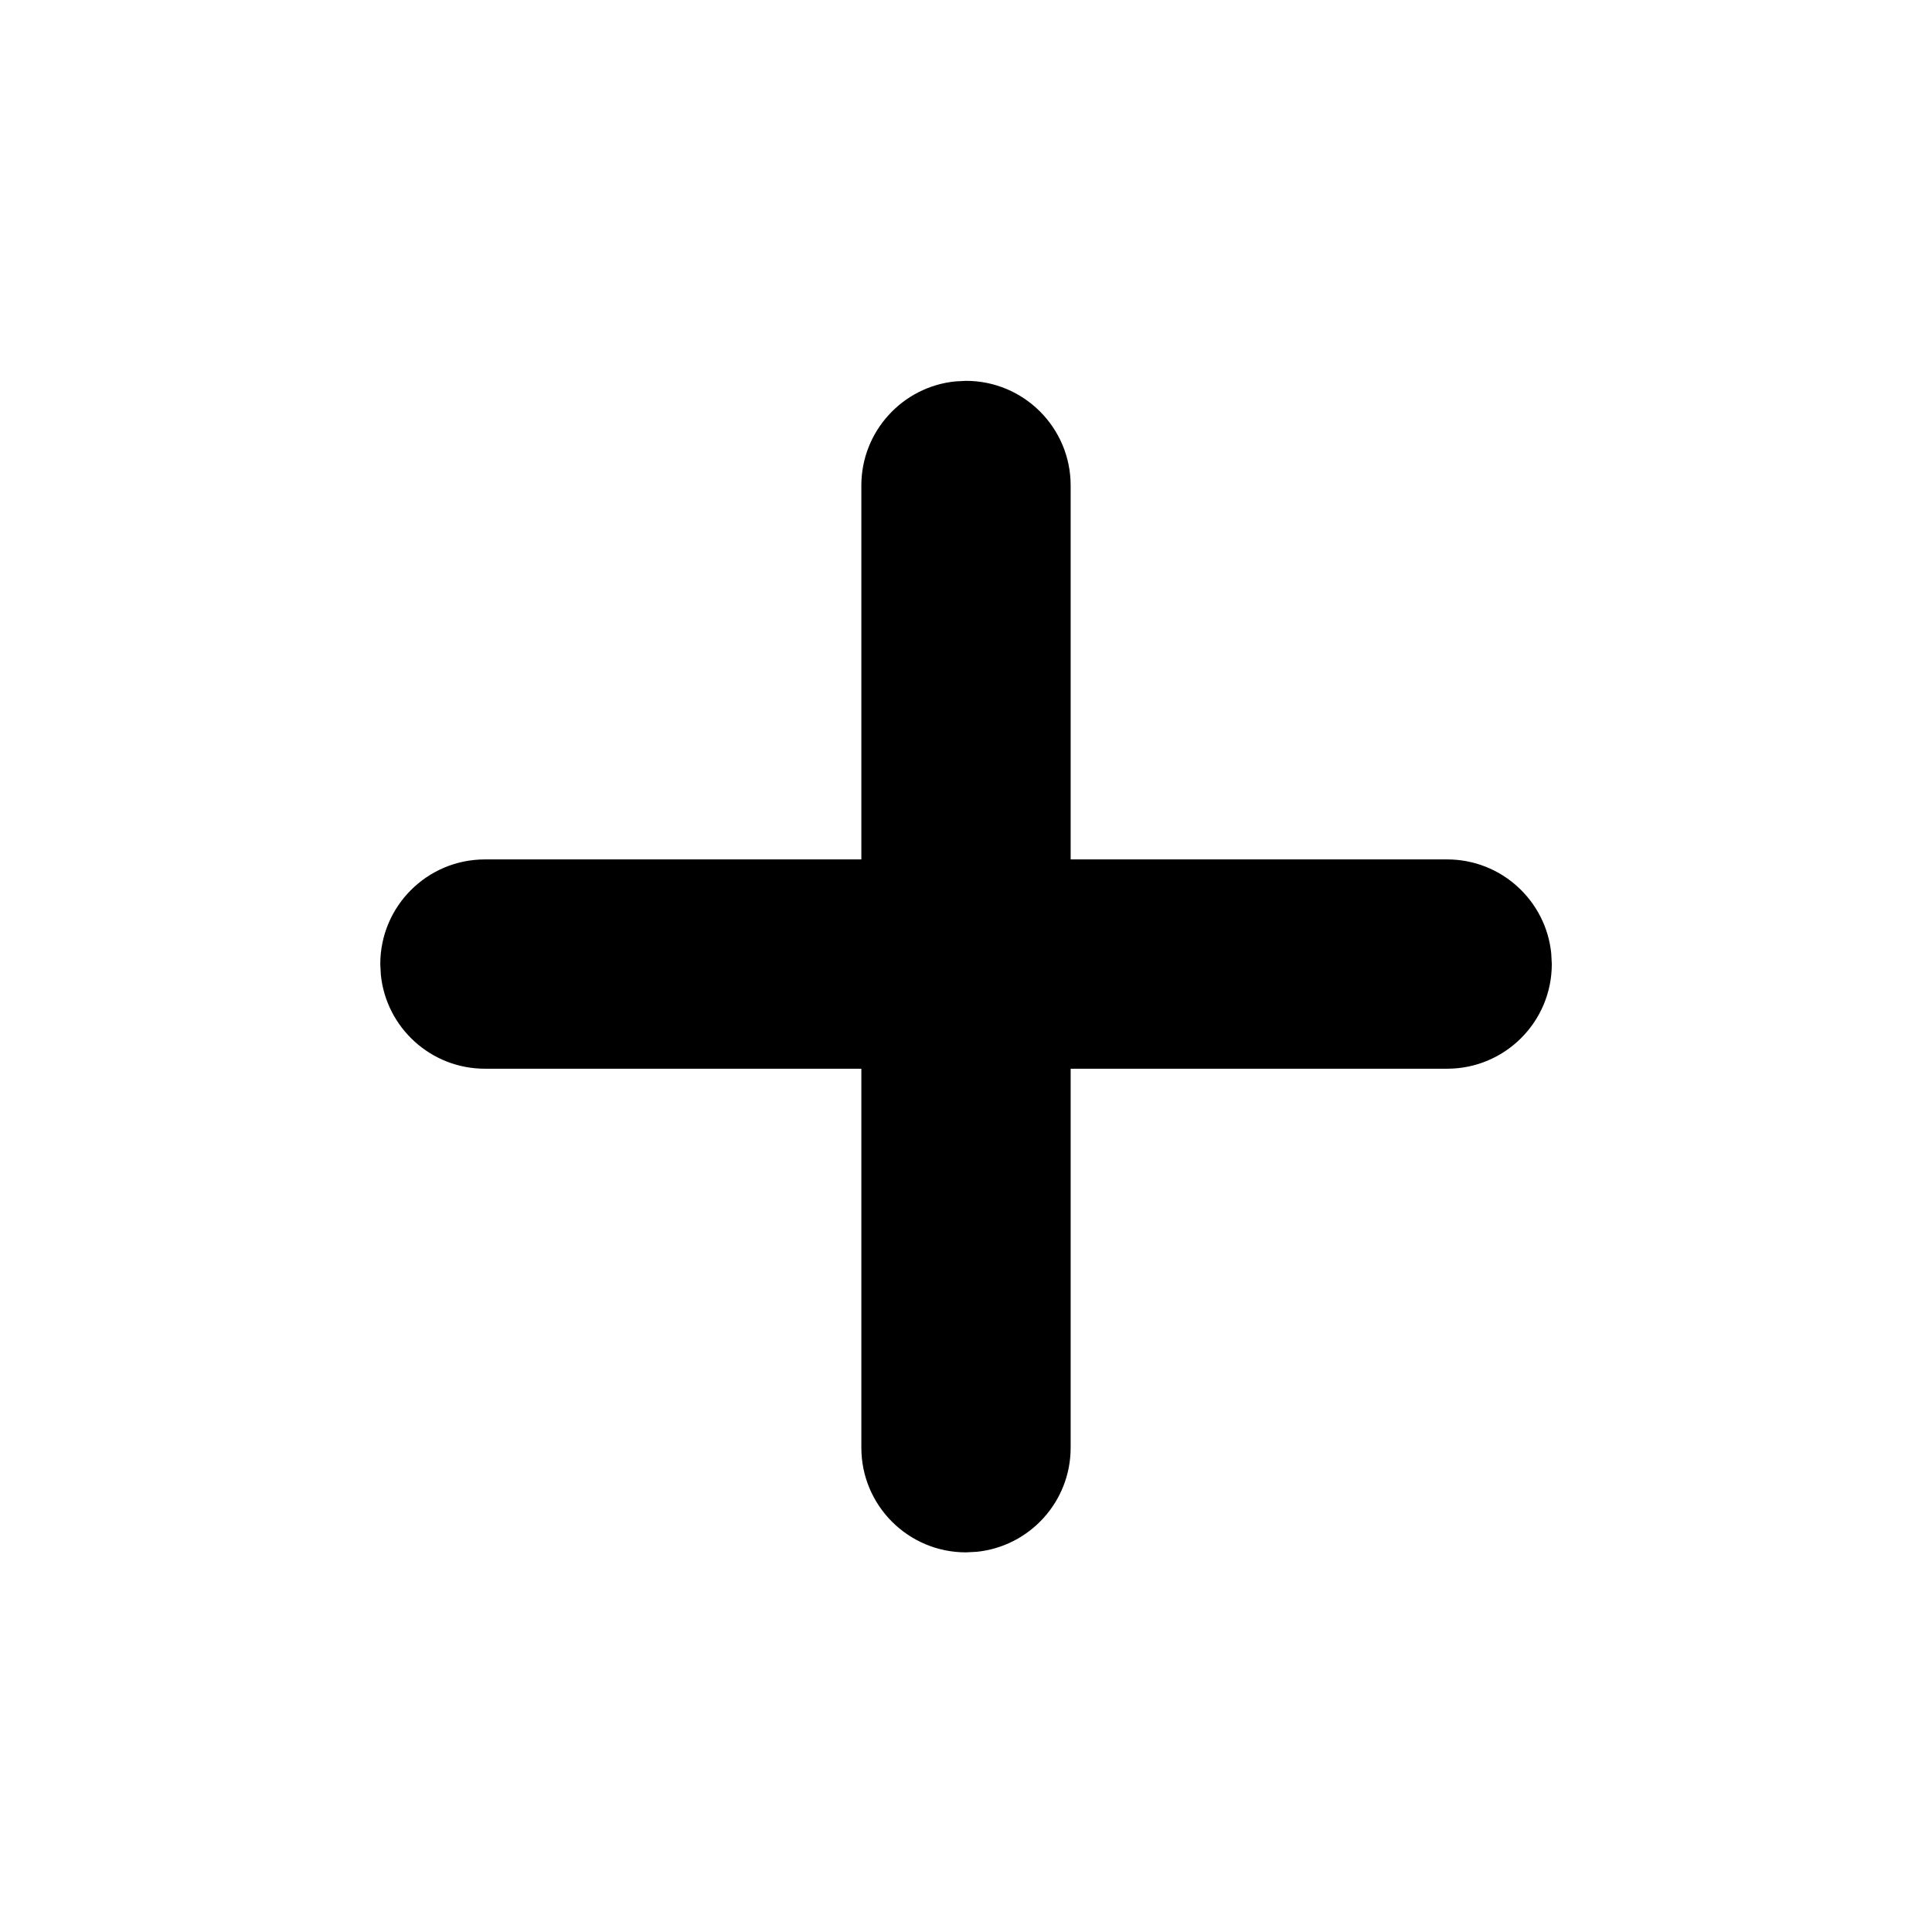
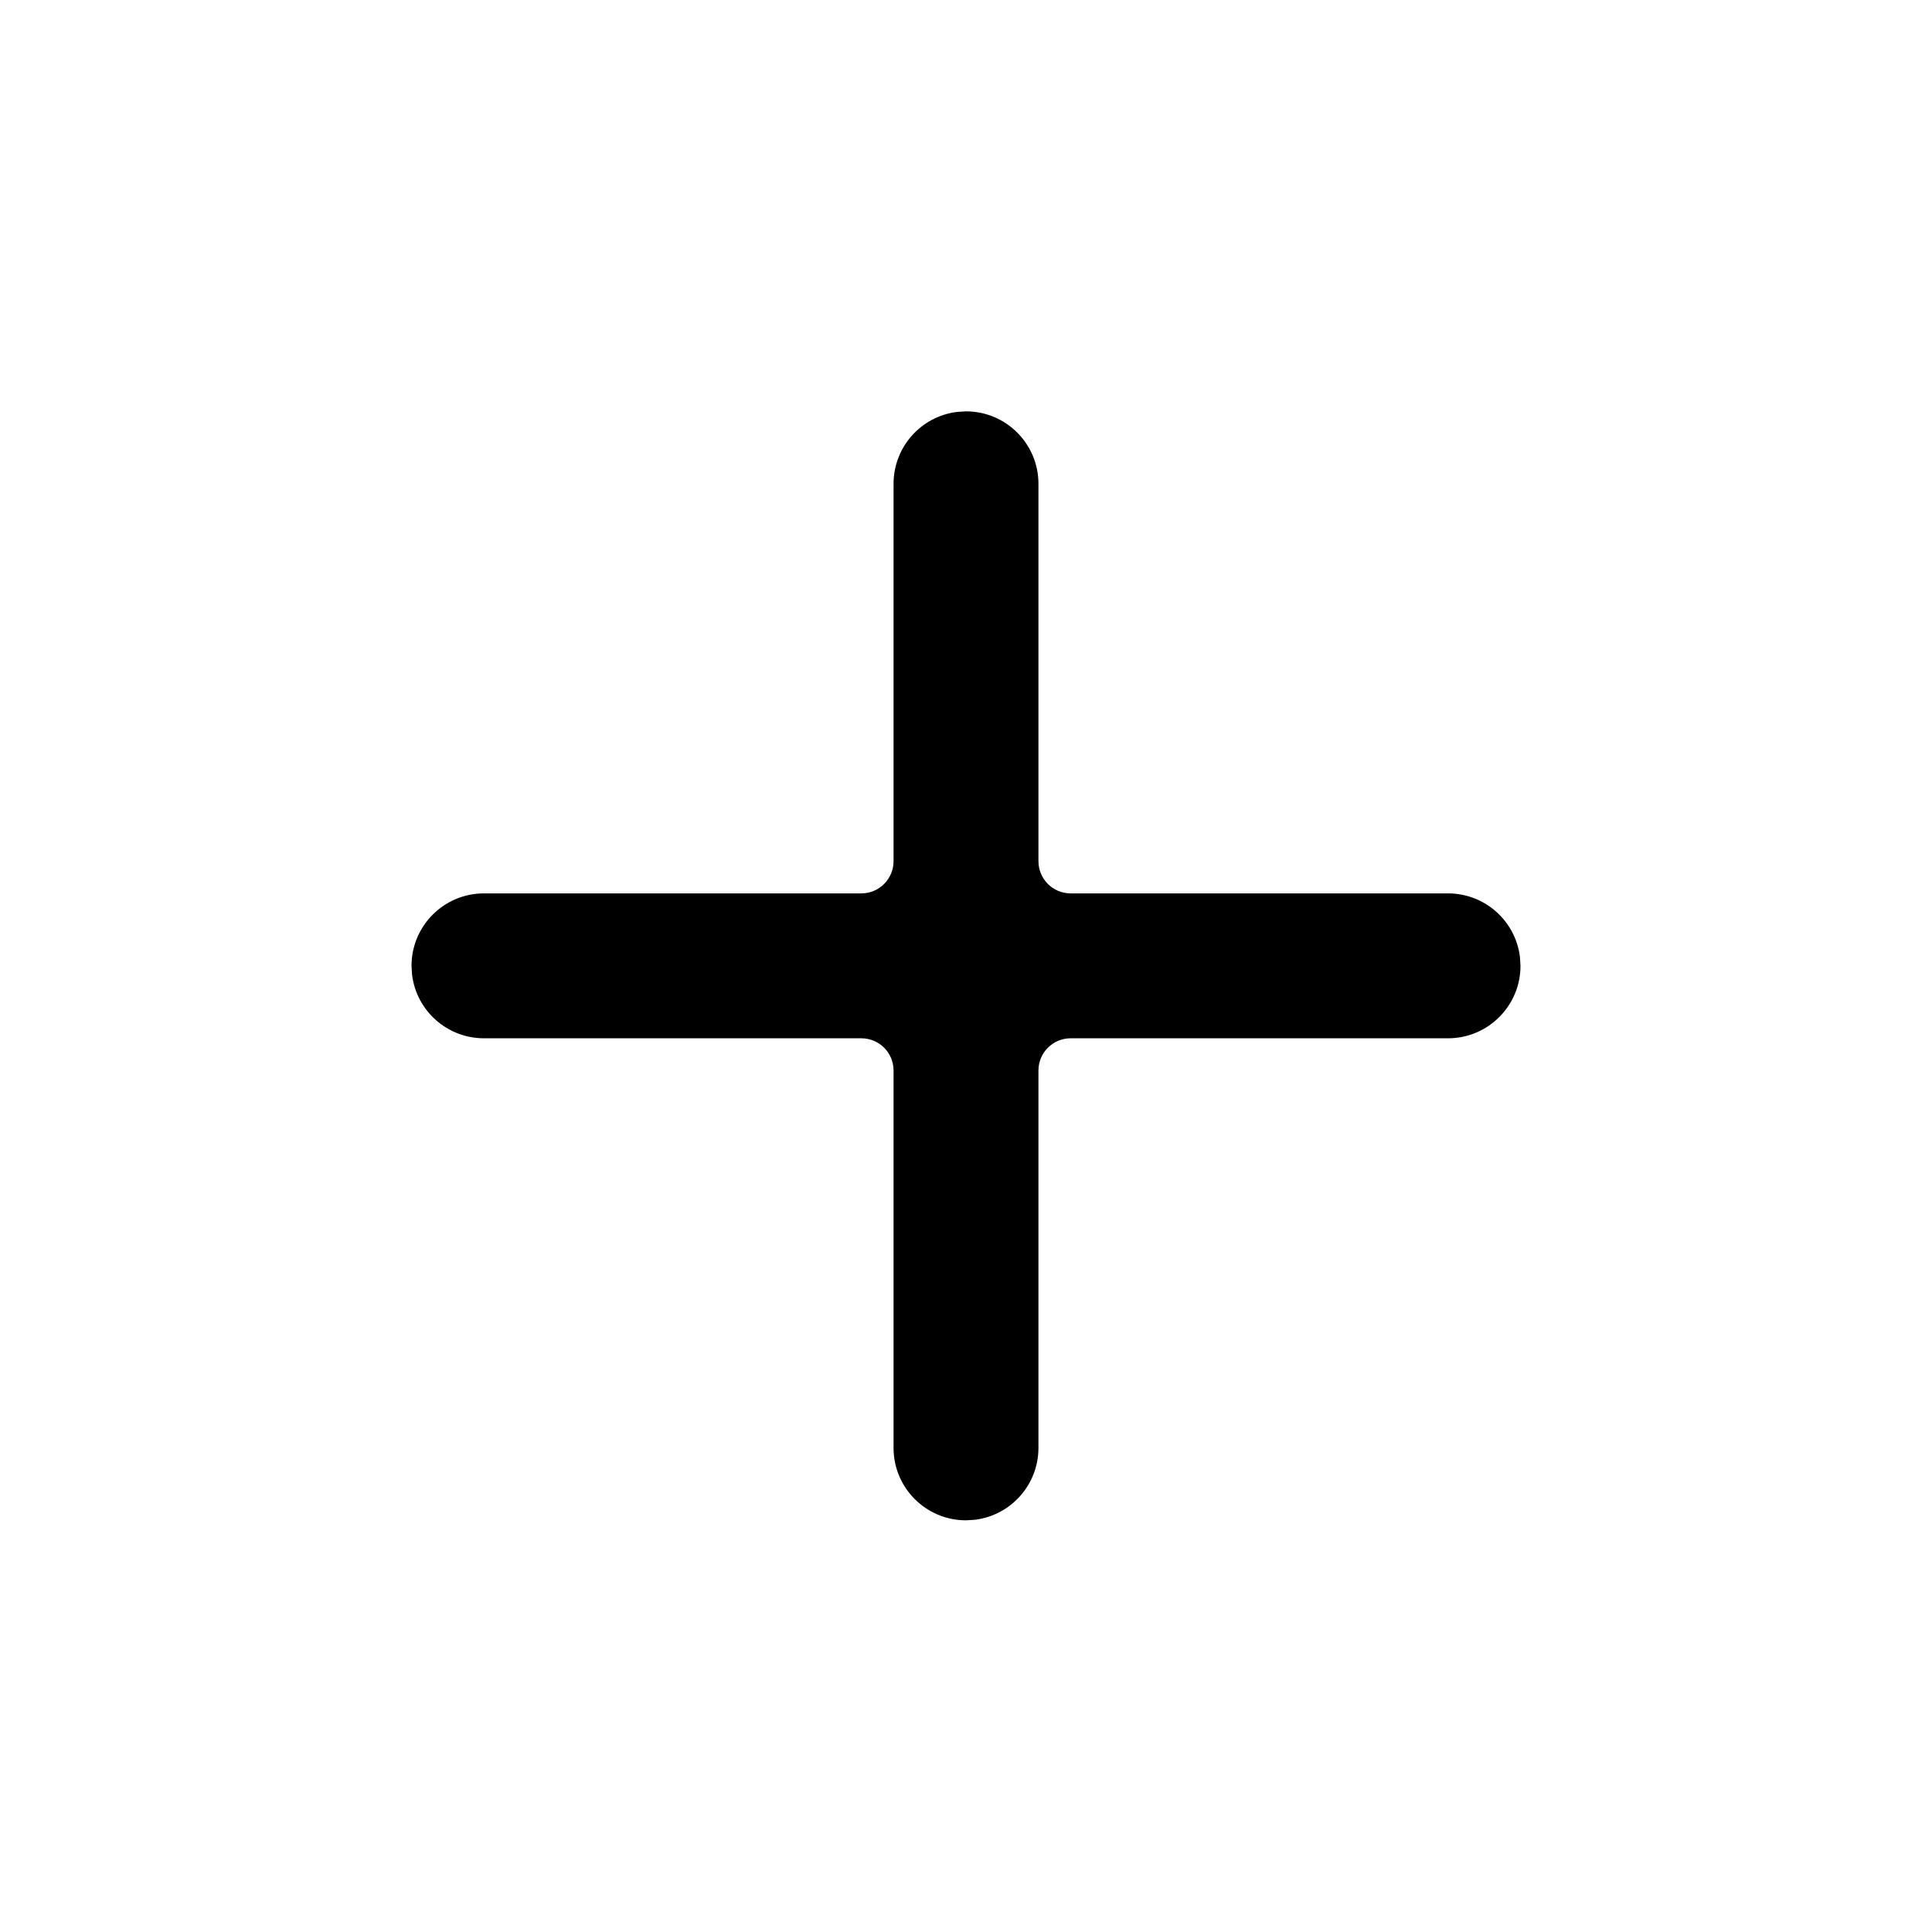
<svg xmlns="http://www.w3.org/2000/svg" width="24" height="24" viewBox="0 0 24 24">
-   <path d="M12 4.731c.718 0 1.3.582 1.3 1.3l-0 4.645 4.677 0c.673 0 1.227.512 1.293 1.167l.007.133c0 .718-.582 1.3-1.3 1.3l-4.677-0.0 0 4.708c0 .673-.512 1.227-1.167 1.293L12 19.284c-.718 0-1.3-.582-1.3-1.3l-0-4.708-4.676 0c-.673 0-1.227-.512-1.293-1.167l-.007-.133c0-.718.582-1.3 1.3-1.3l4.676-0.0 0-4.645c0-.673.512-1.227 1.167-1.293L12 4.731z" />
+   <path d="M12 5.11a.9.9 0 0 1 .9.9v4.688a.4.4 0 0 0 .4.4h4.688a.9.9 0 0 1 .893.787l.007.113a.9.9 0 0 1-.9.9L13.3 12.898a.4.4 0 0 0-.4.4v4.688a.9.9 0 0 1-.787.893L12 18.886a.9.9 0 0 1-.9-.9v-4.688a.4.4 0 0 0-.4-.4H6.012a.9.9 0 0 1-.893-.787l-.007-.113a.9.9 0 0 1 .9-.9H10.7a.4.4 0 0 0 .4-.4V6.01a.9.9 0 0 1 .787-.893L12 5.11z" />
</svg>
